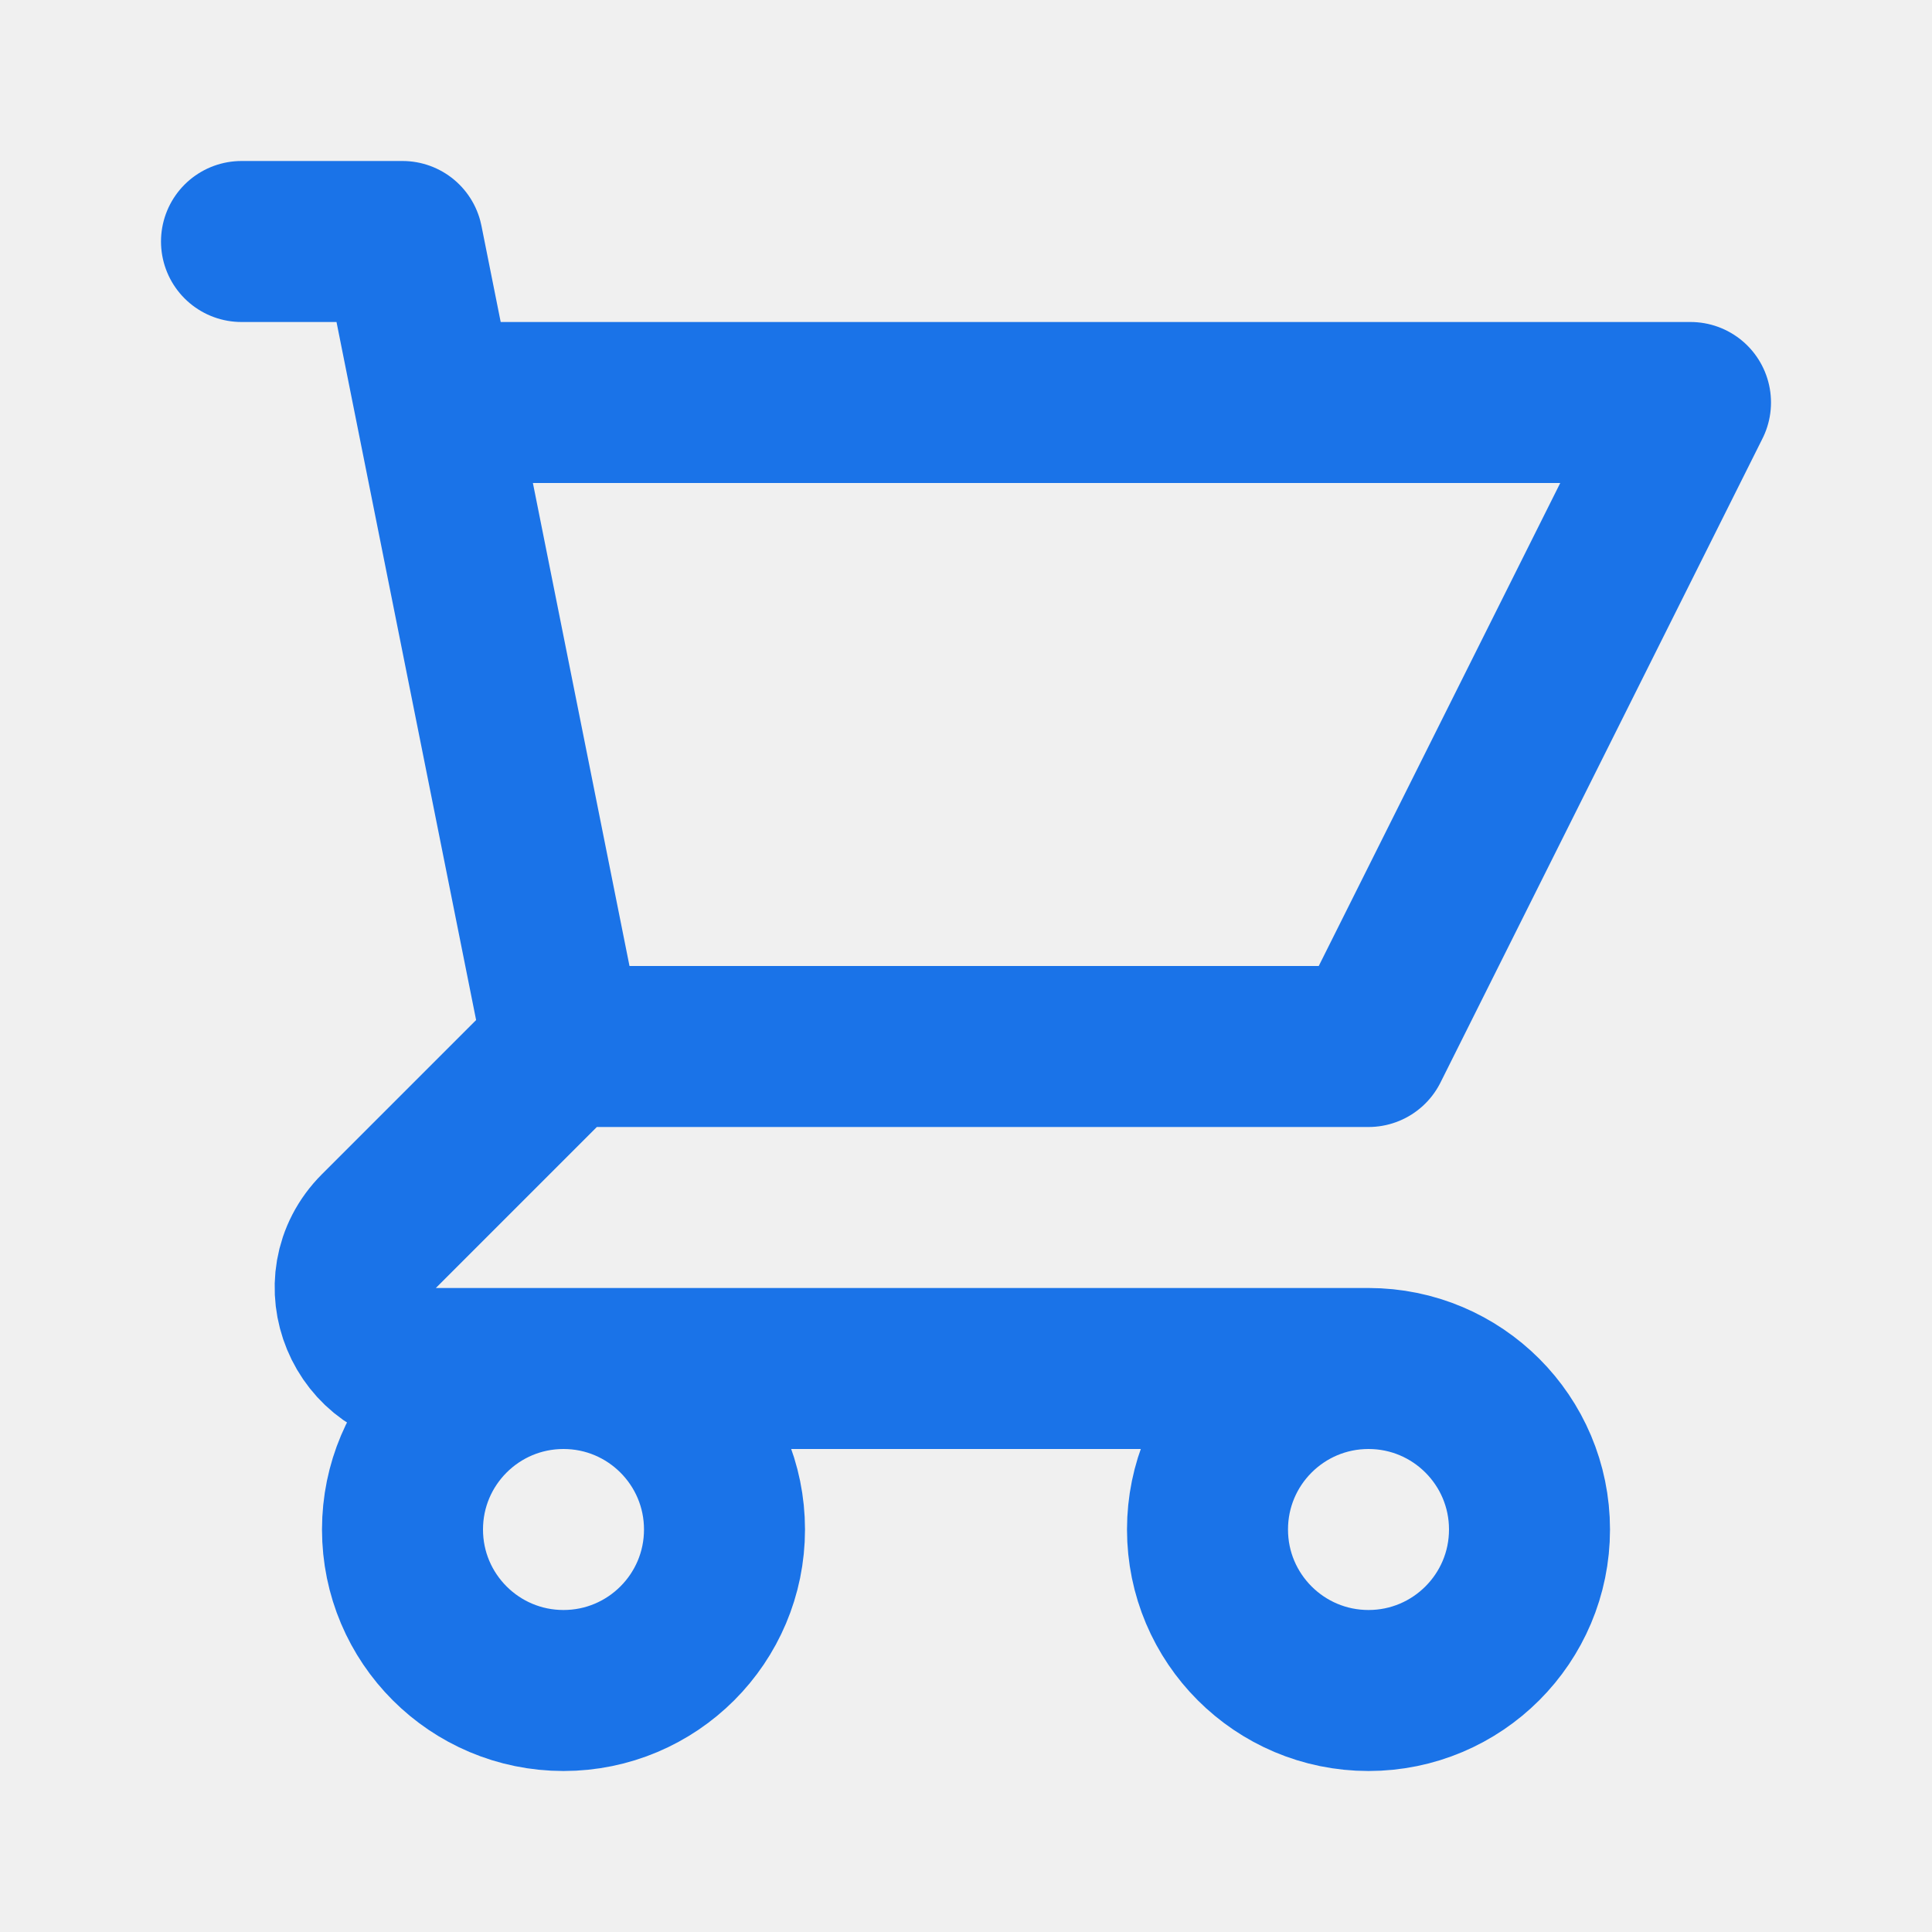
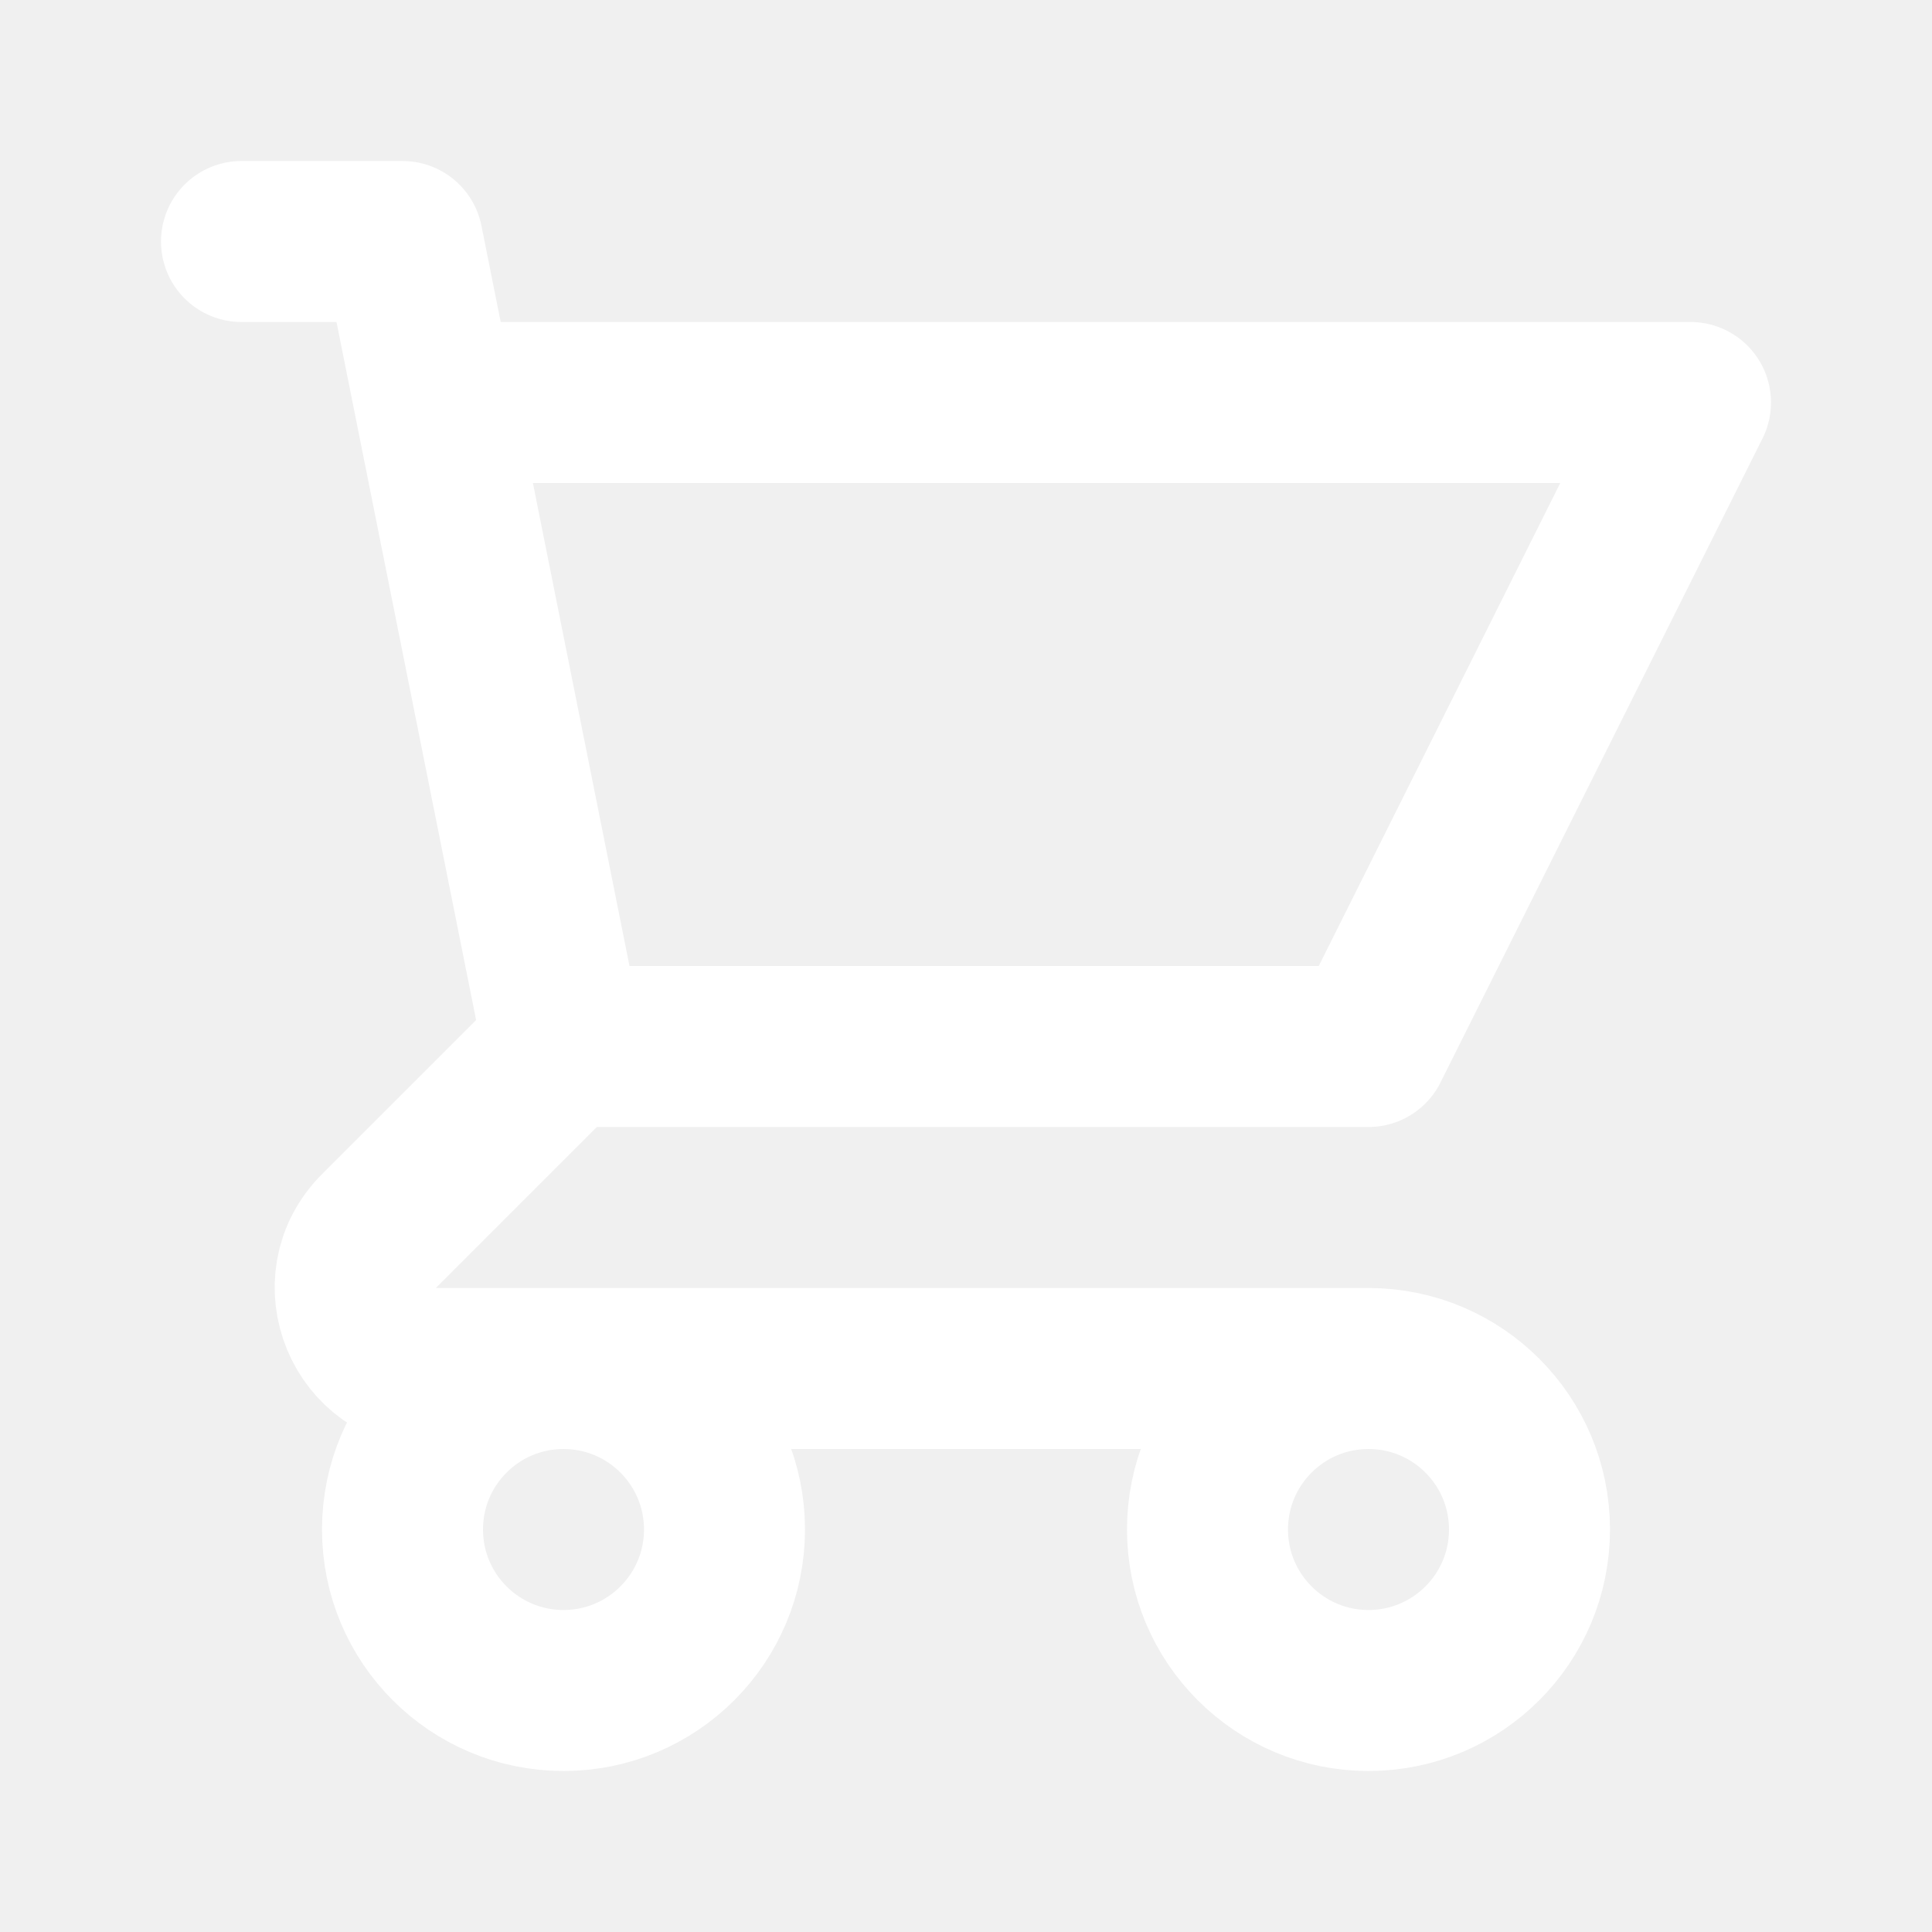
- <svg xmlns="http://www.w3.org/2000/svg" width="40px" class="w-6 h-6" fill="none" stroke="#1a73e8" viewBox="0 0 24 24">
+ <svg xmlns="http://www.w3.org/2000/svg" width="40px" class="w-6 h-6" fill="none" stroke="#fff" viewBox="0 0 24 24">
  <path stroke-linecap="round" stroke-linejoin="round" stroke-width="2" d="M3 3h2l.4 2M7 13h10l4-8H5.4M7 13L5.4 5M7 13l-2.293 2.293c-.63.63-.184 1.707.707 1.707H17m0 0a2 2 0 100 4 2 2 0 000-4zm-8 2a2 2 0 11-4 0 2 2 0 014 0z" />
</svg>
